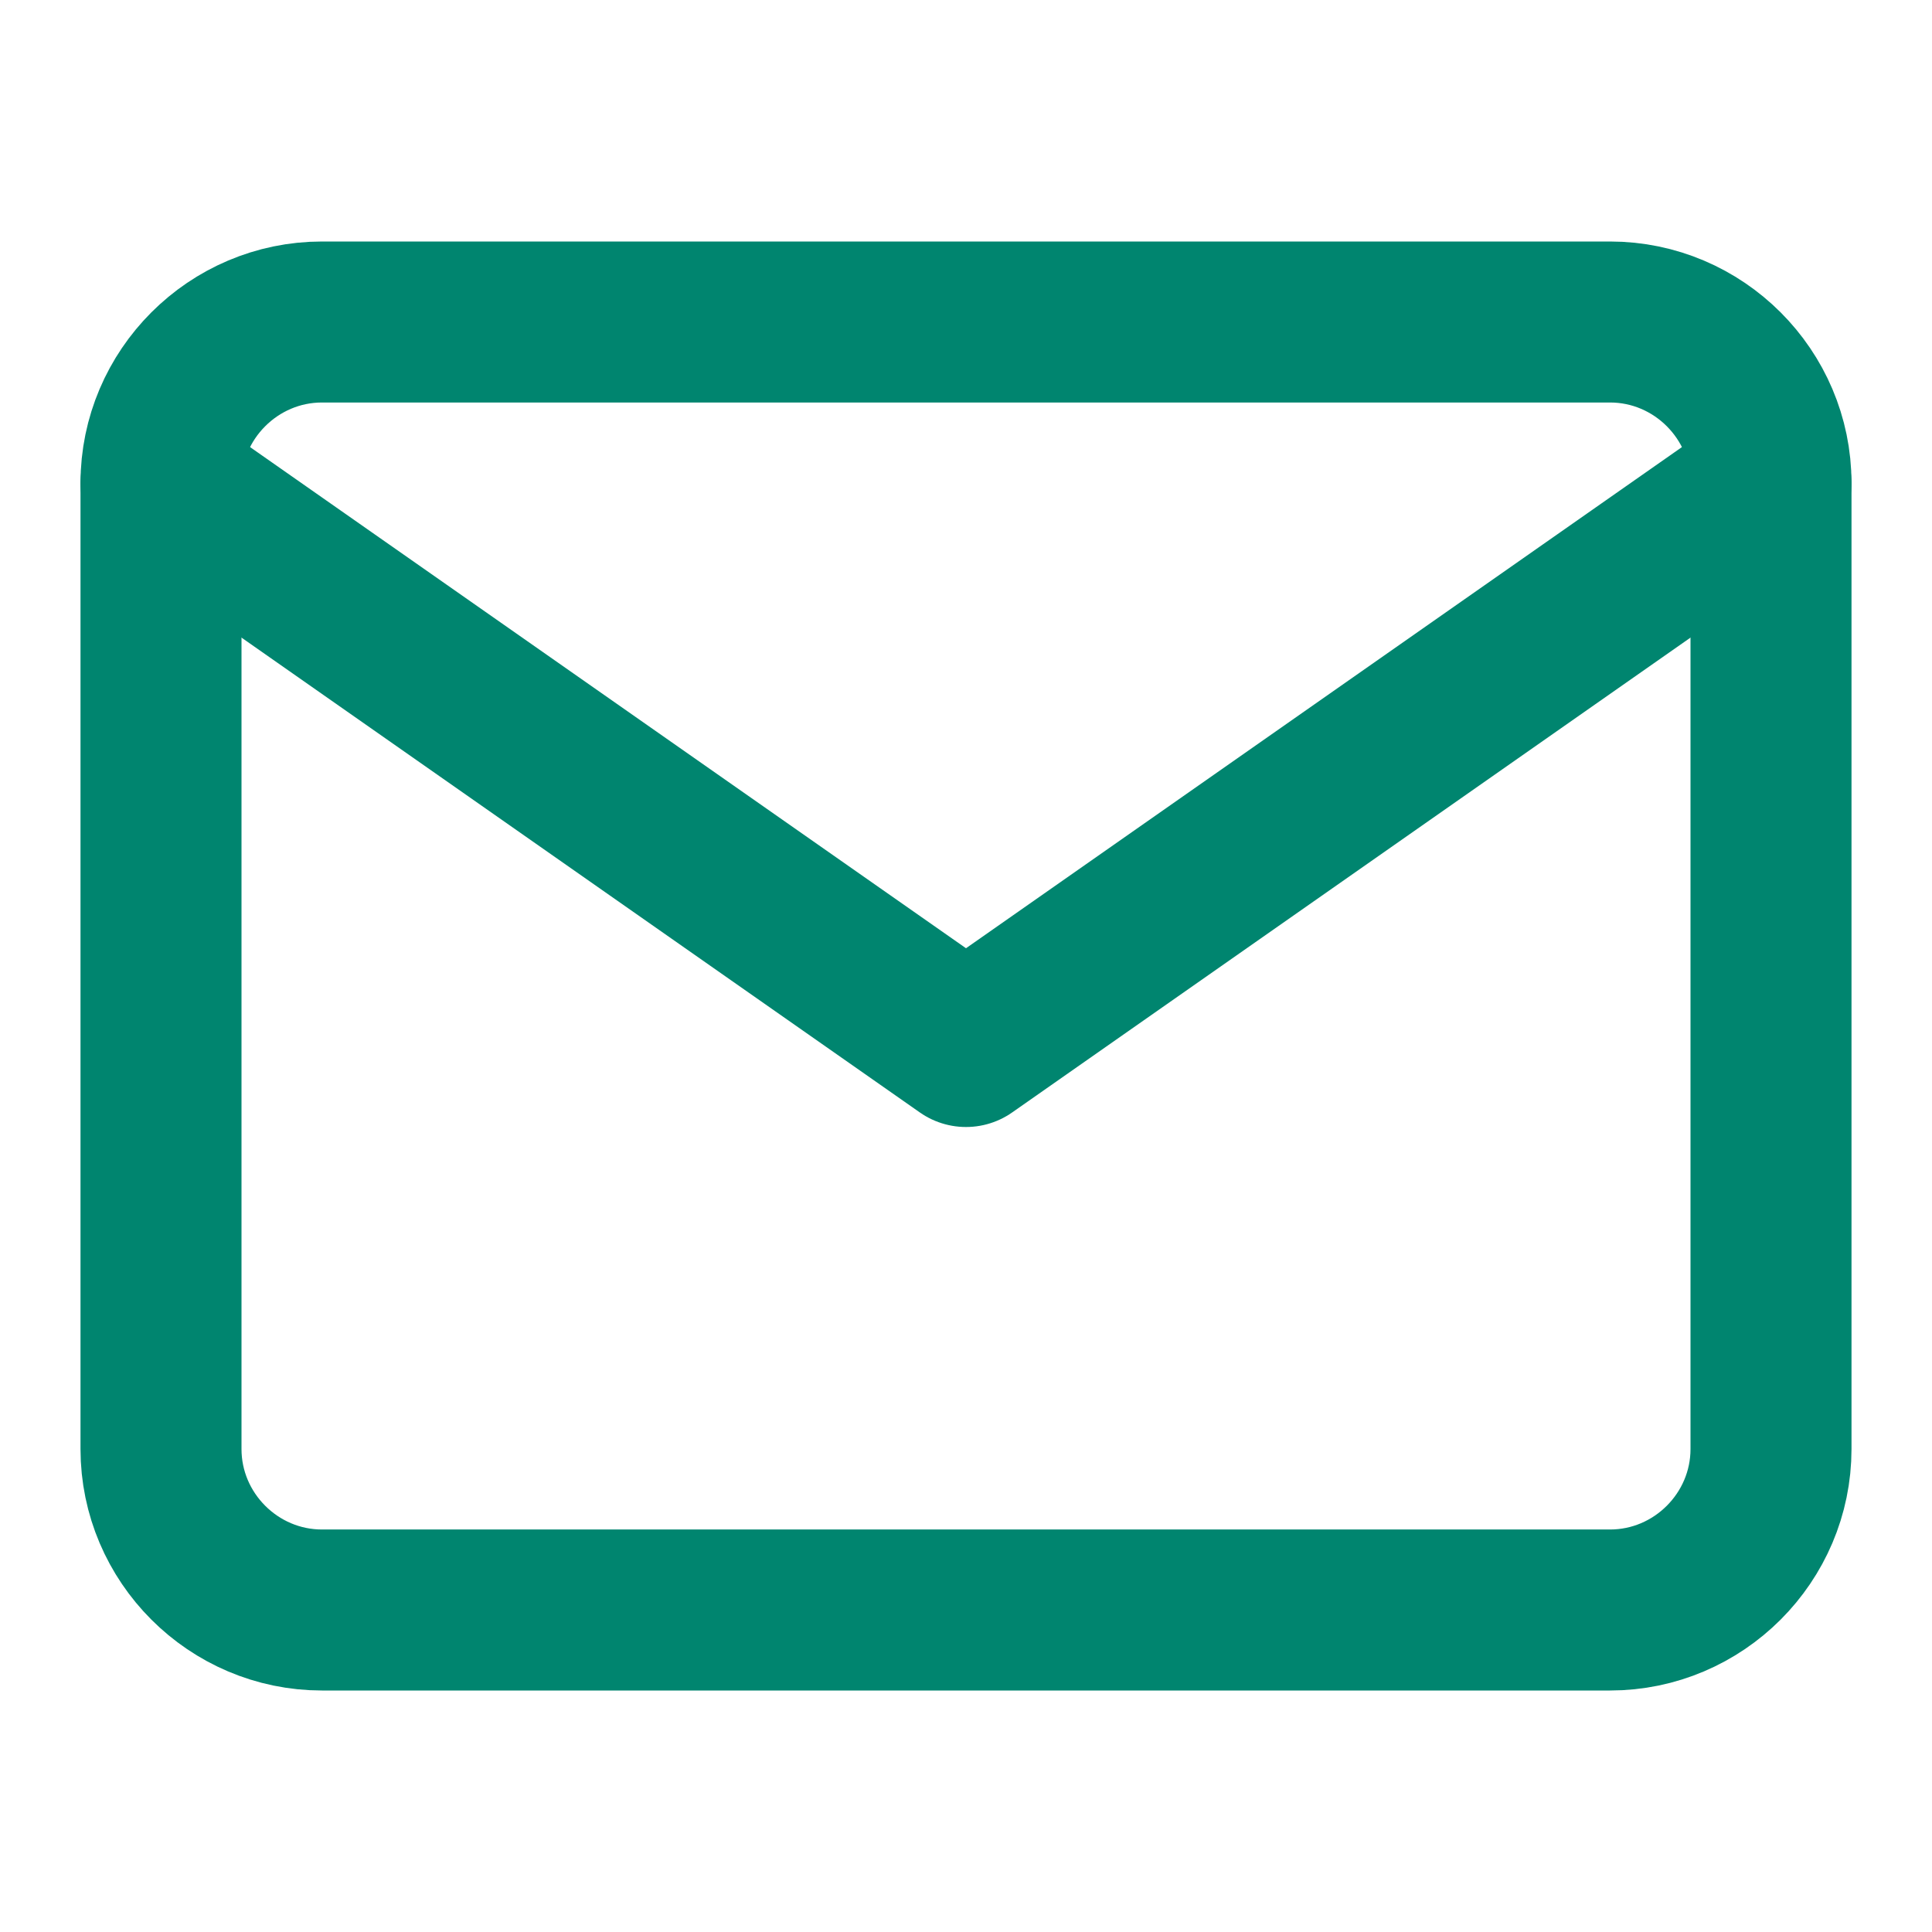
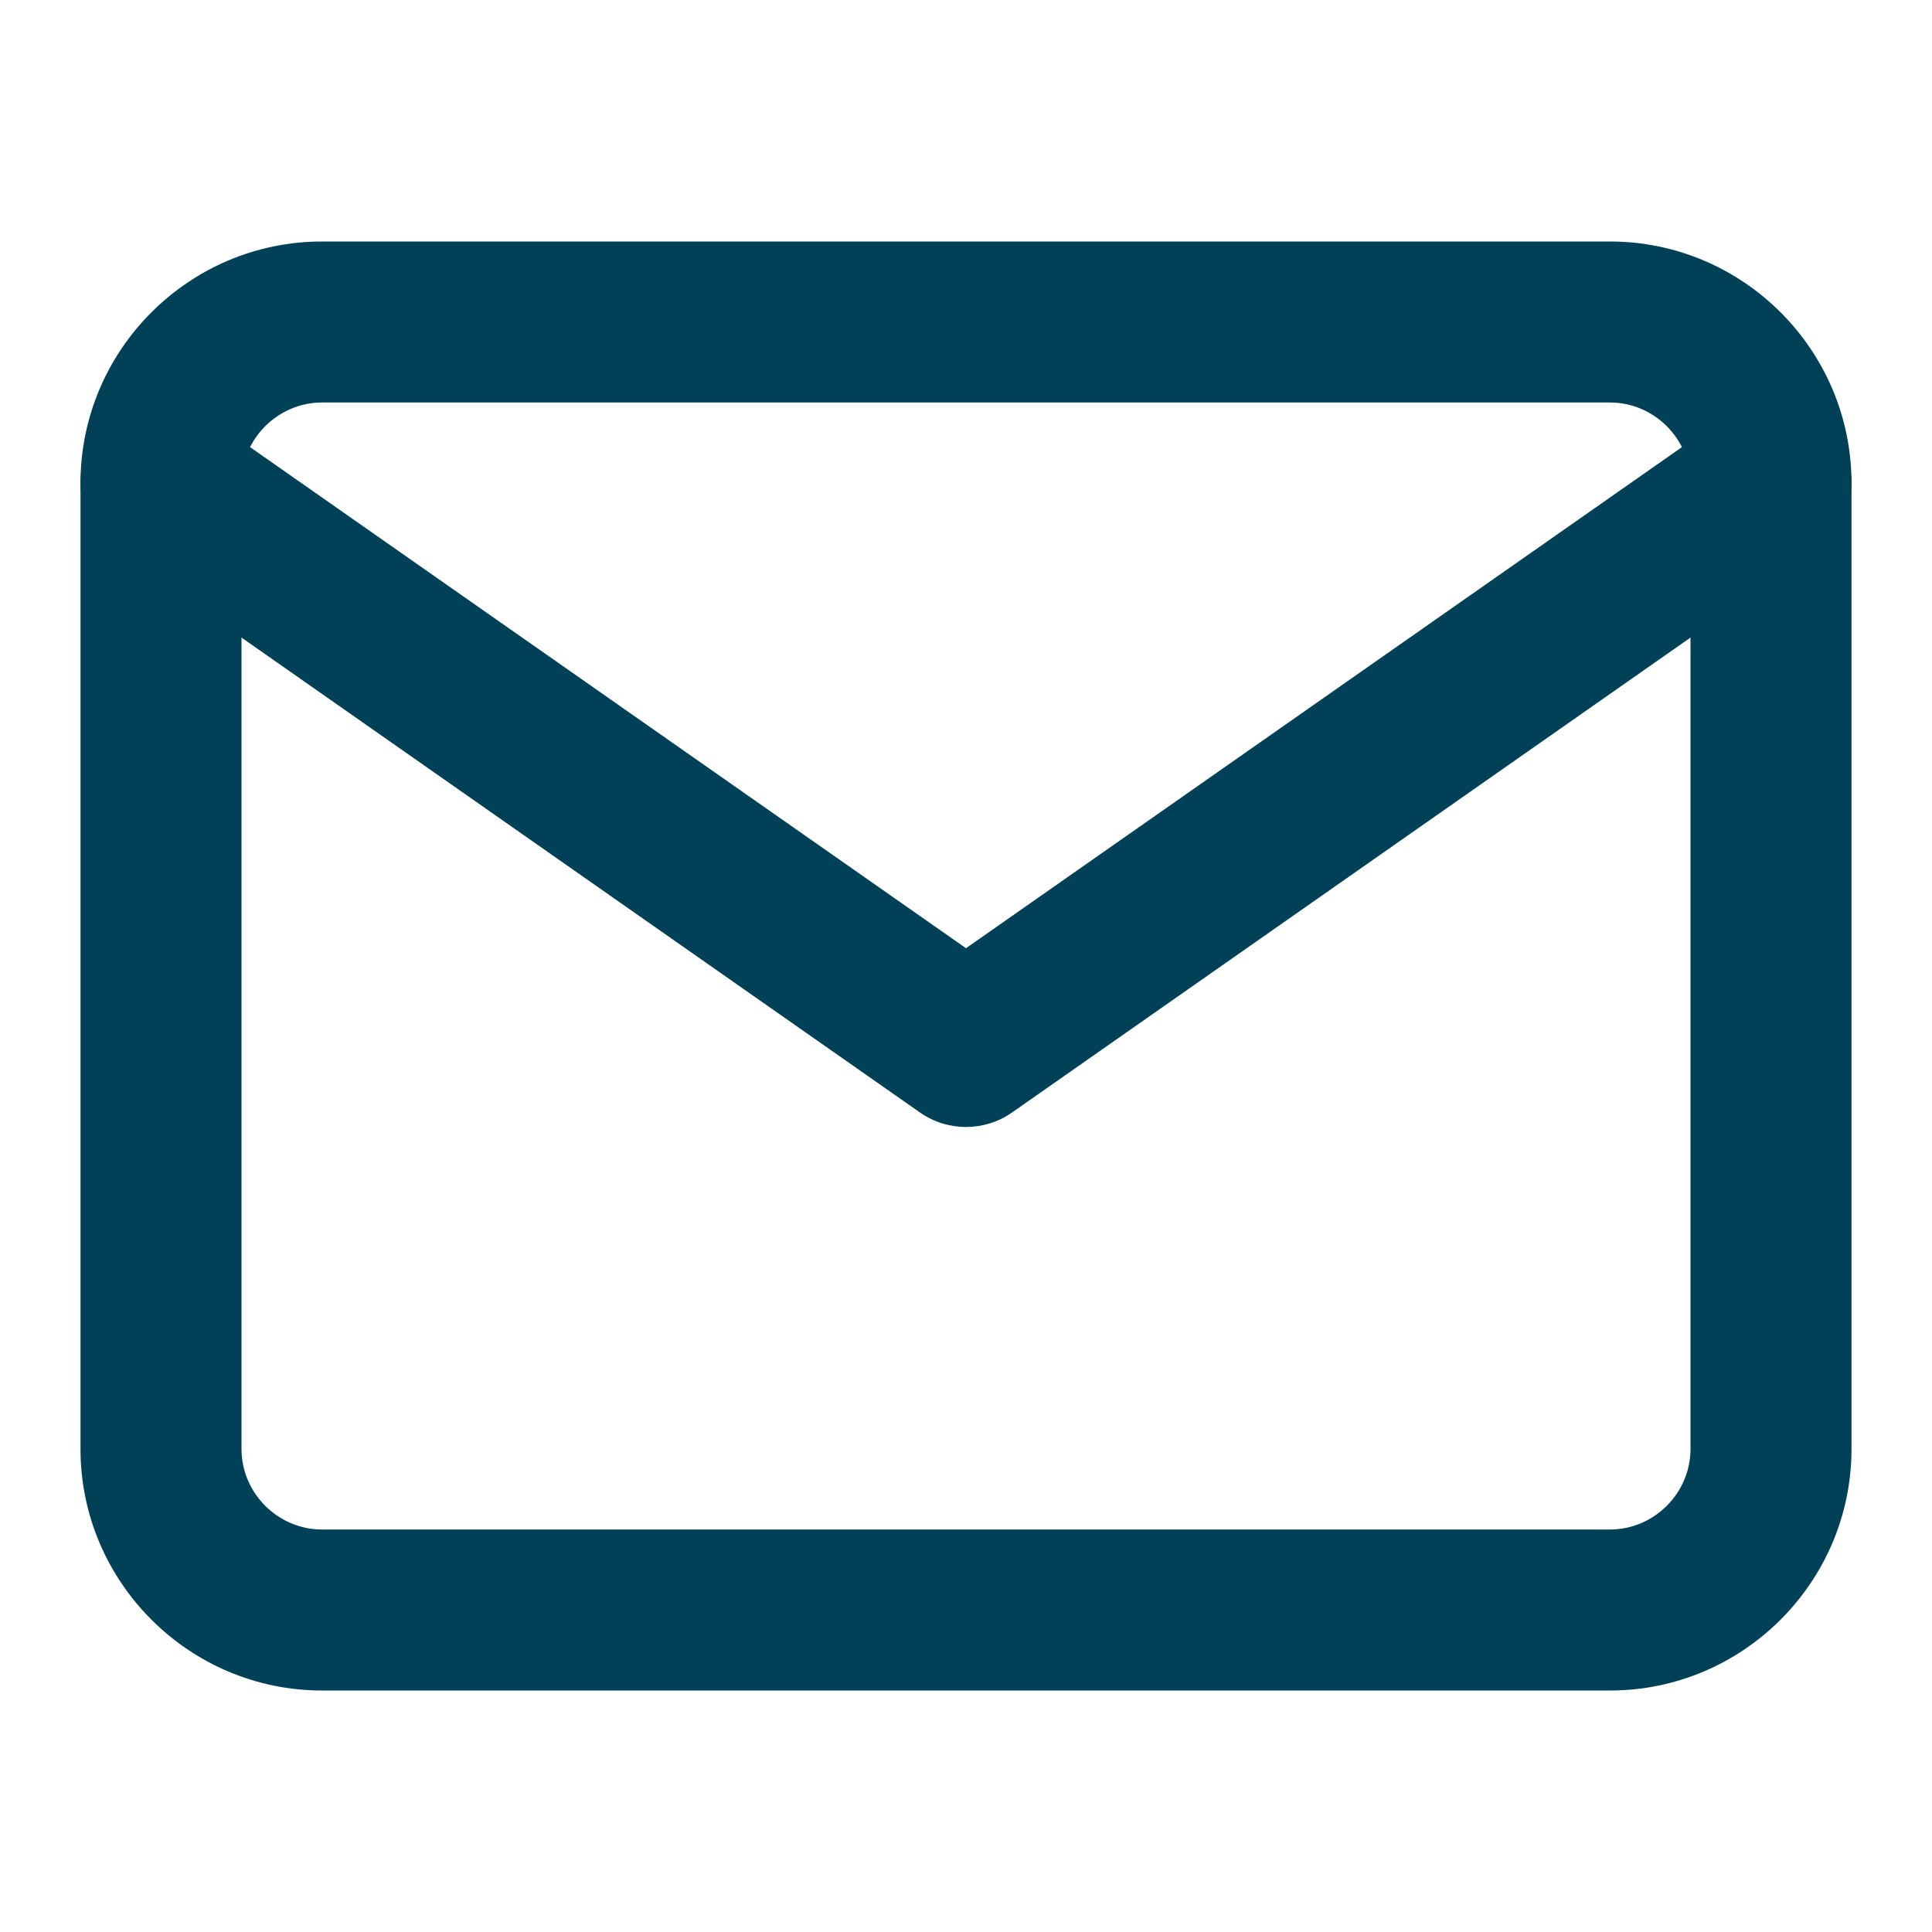
<svg xmlns="http://www.w3.org/2000/svg" width="24" height="24" viewBox="0 0 24 24" fill="none">
-   <path d="M4 4H20C21.1 4 22 4.9 22 6V18C22 19.1 21.1 20 20 20H4C2.9 20 2 19.1 2 18V6C2 4.9 2.9 4 4 4Z" stroke="#00856F" stroke-width="2" stroke-linecap="round" stroke-linejoin="round" />
-   <path d="M22 6L12 13L2 6" stroke="#00856F" stroke-width="2" stroke-linecap="round" stroke-linejoin="round" />
+   <path fill-rule="evenodd" clip-rule="evenodd" d="M4 5C3.452 5 3 5.452 3 6V18C3 18.548 3.452 19 4 19H20C20.548 19 21 18.548 21 18V6C21 5.452 20.548 5 20 5H4ZM1 6C1 4.348 2.348 3 4 3H20C21.652 3 23 4.348 23 6V18C23 19.652 21.652 21 20 21H4C2.348 21 1 19.652 1 18V6Z" fill="#004157" />
+   <path fill-rule="evenodd" clip-rule="evenodd" d="M1.181 5.427C1.497 4.974 2.121 4.864 2.573 5.181L12 11.779L21.427 5.181C21.879 4.864 22.503 4.974 22.819 5.427C23.136 5.879 23.026 6.503 22.573 6.819L12.573 13.819C12.229 14.06 11.771 14.06 11.427 13.819L1.427 6.819C0.974 6.503 0.864 5.879 1.181 5.427Z" fill="#004157" />
</svg>
